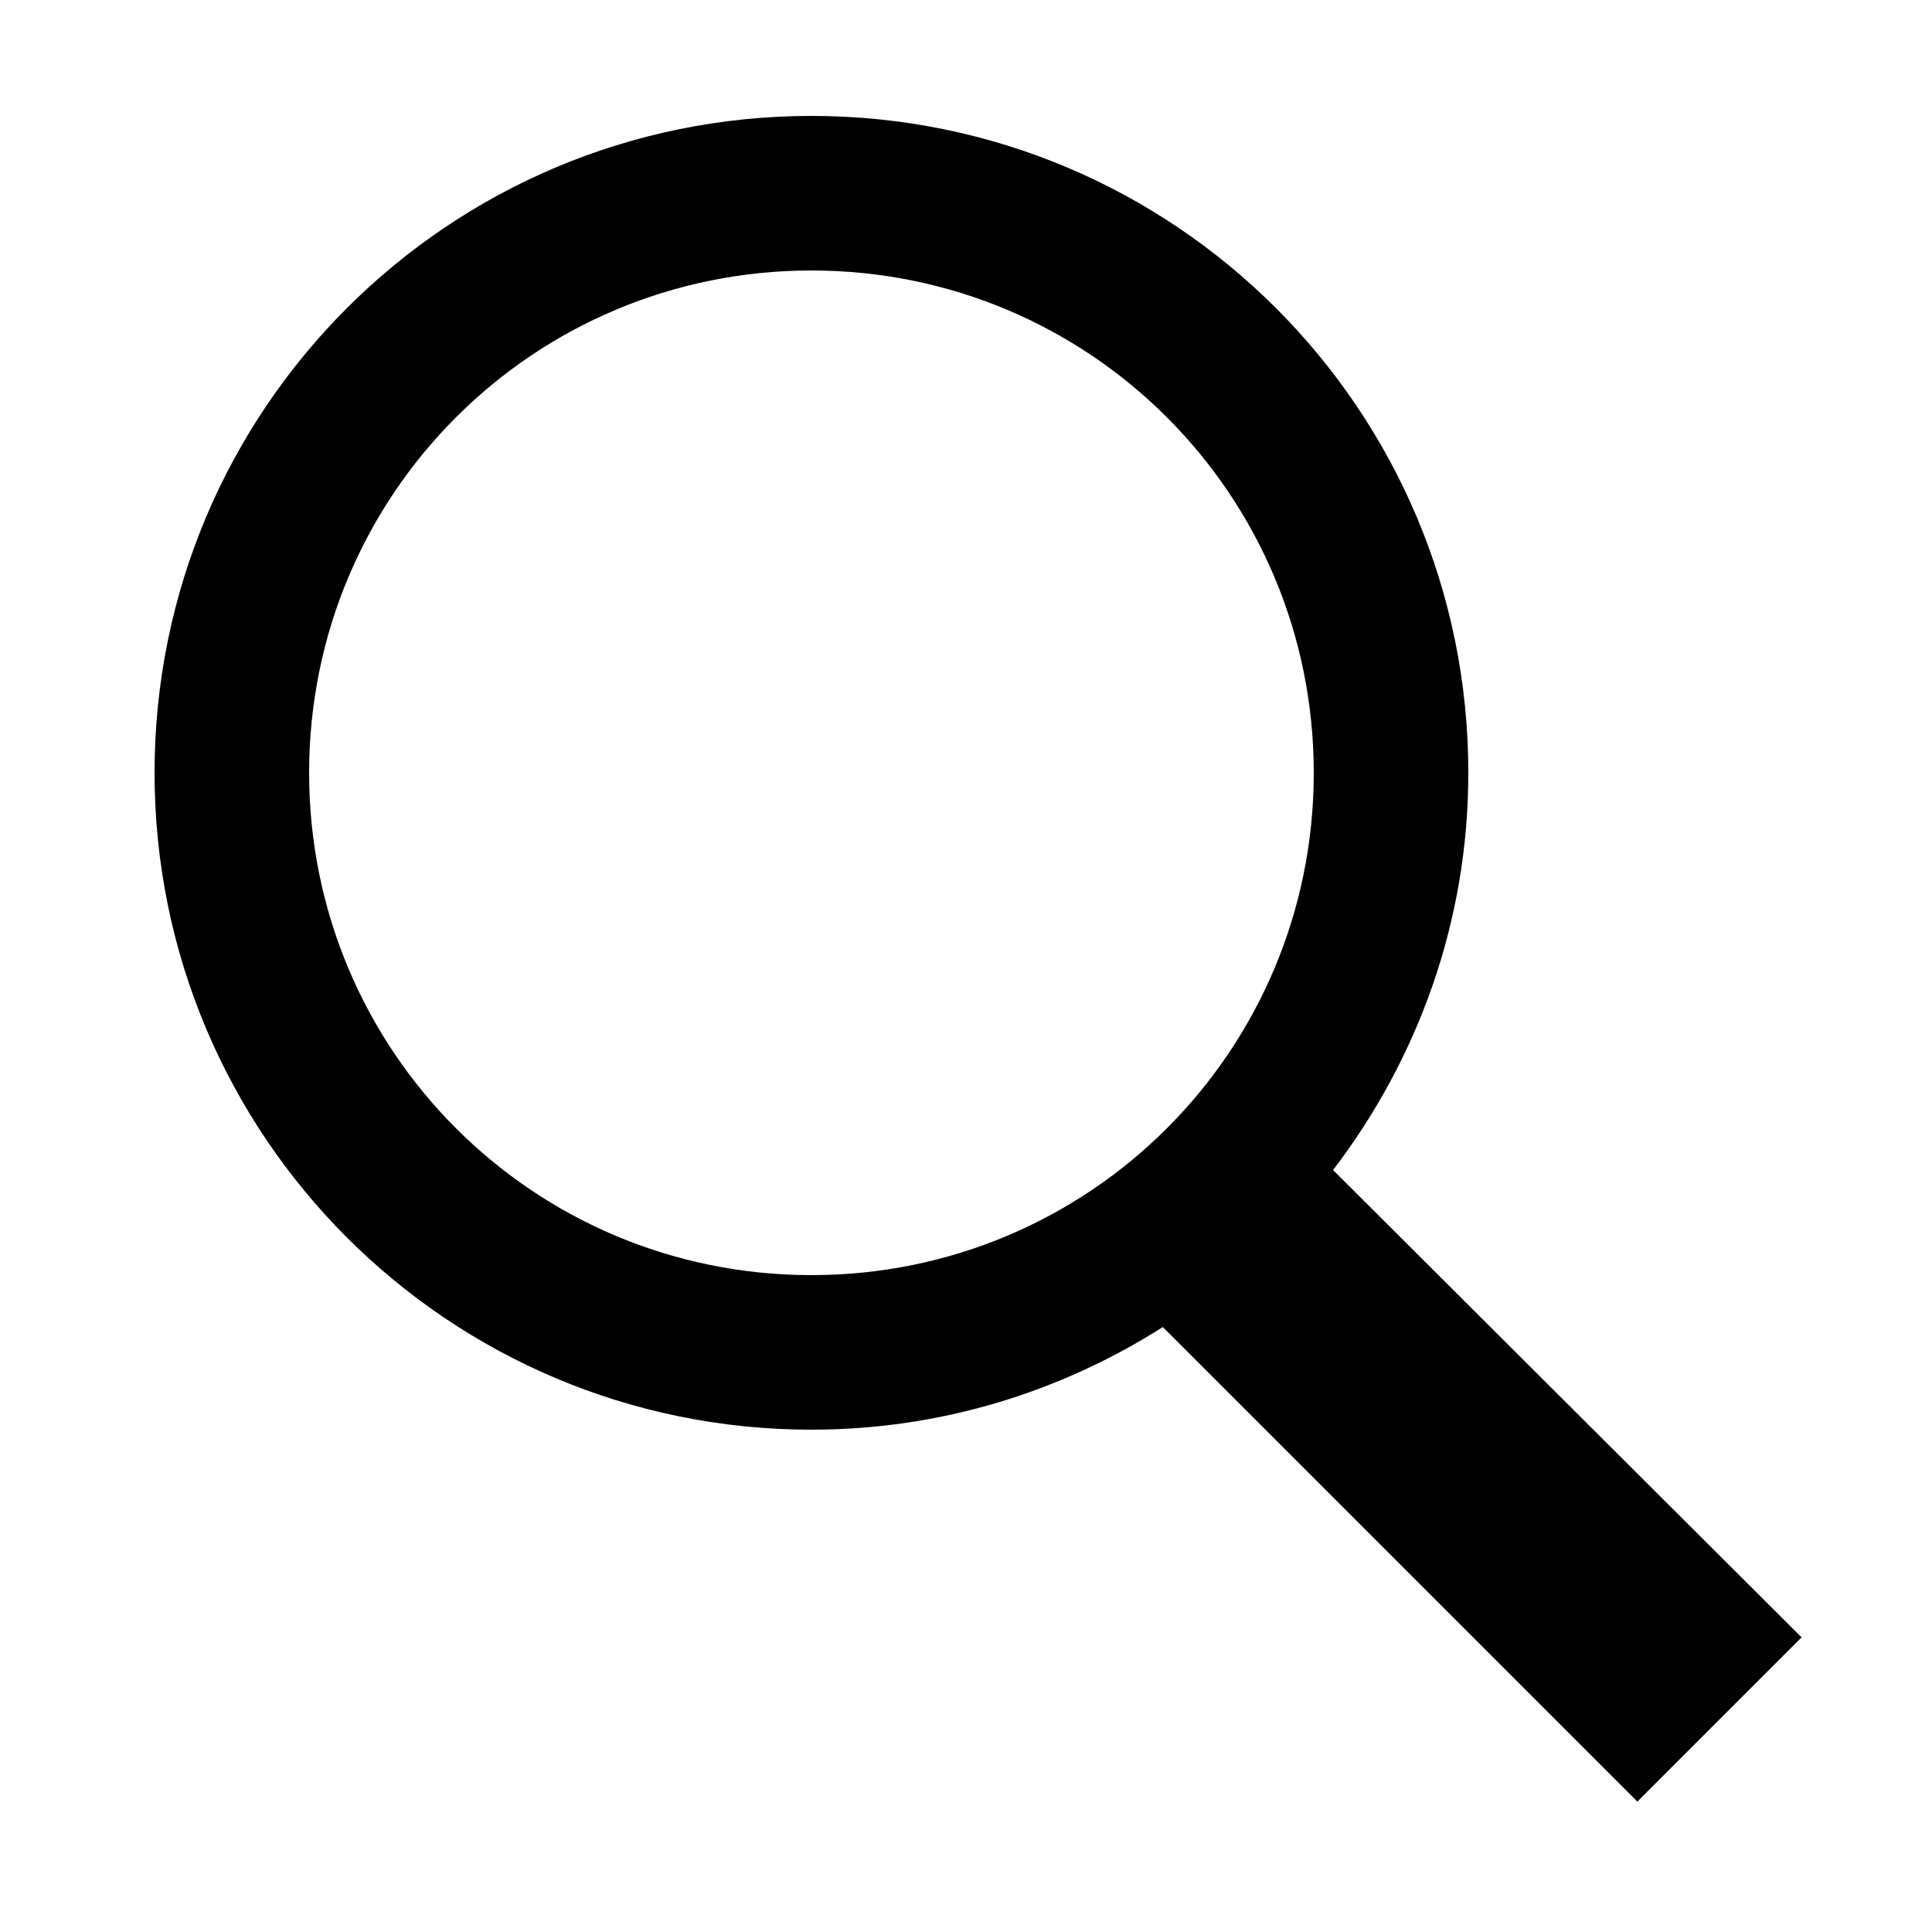
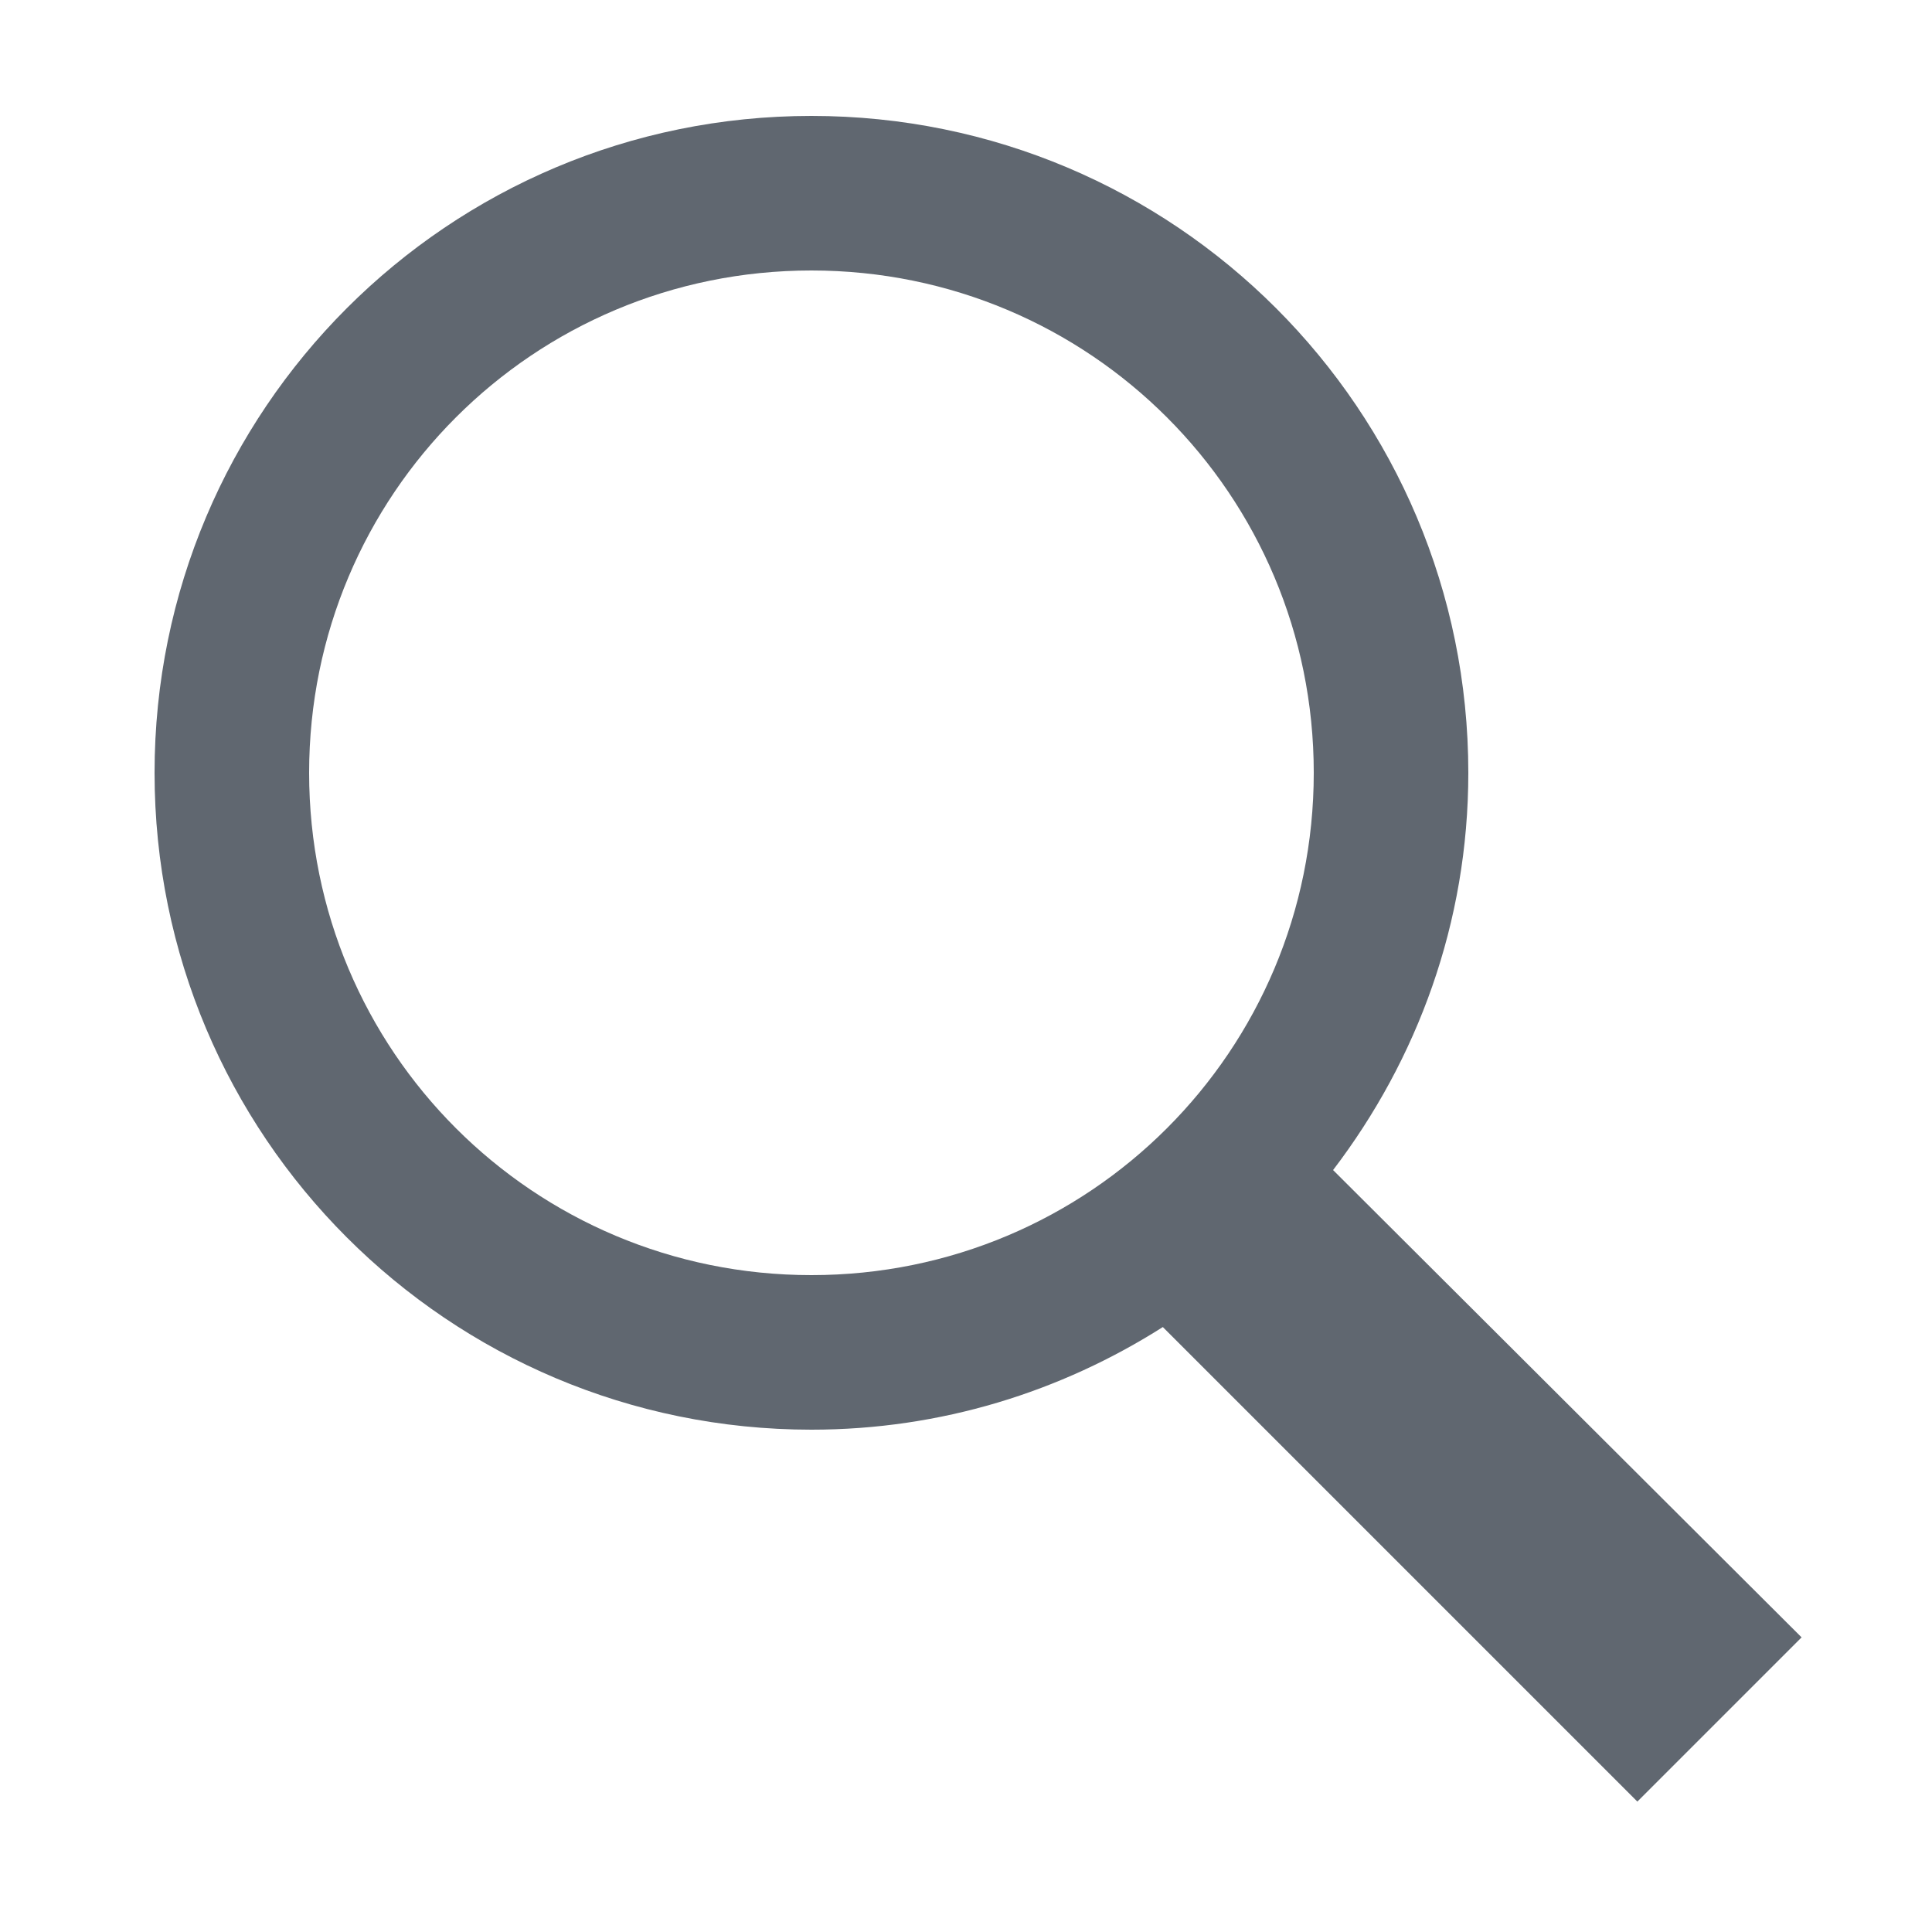
<svg xmlns="http://www.w3.org/2000/svg" fill="#000000" viewBox="0 0 50 50" width="50px" height="50px">
-   <path d="M 21 3 C 11.602 3 4 10.602 4 20 C 4 29.398 11.602 37 21 37 C 24.355 37 27.461 36.016 30.094 34.344 L 42.375 46.625 L 46.625 42.375 L 34.5 30.281 C 36.68 27.422 38 23.879 38 20 C 38 10.602 30.398 3 21 3 Z M 21 7 C 28.199 7 34 12.801 34 20 C 34 27.199 28.199 33 21 33 C 13.801 33 8 27.199 8 20 C 8 12.801 13.801 7 21 7 Z" />
+   <path fill="#606770" d="M 21 3 C 11.602 3 4 10.602 4 20 C 4 29.398 11.602 37 21 37 C 24.355 37 27.461 36.016 30.094 34.344 L 42.375 46.625 L 46.625 42.375 L 34.5 30.281 C 36.68 27.422 38 23.879 38 20 C 38 10.602 30.398 3 21 3 Z M 21 7 C 28.199 7 34 12.801 34 20 C 34 27.199 28.199 33 21 33 C 13.801 33 8 27.199 8 20 C 8 12.801 13.801 7 21 7 Z" />
</svg>
